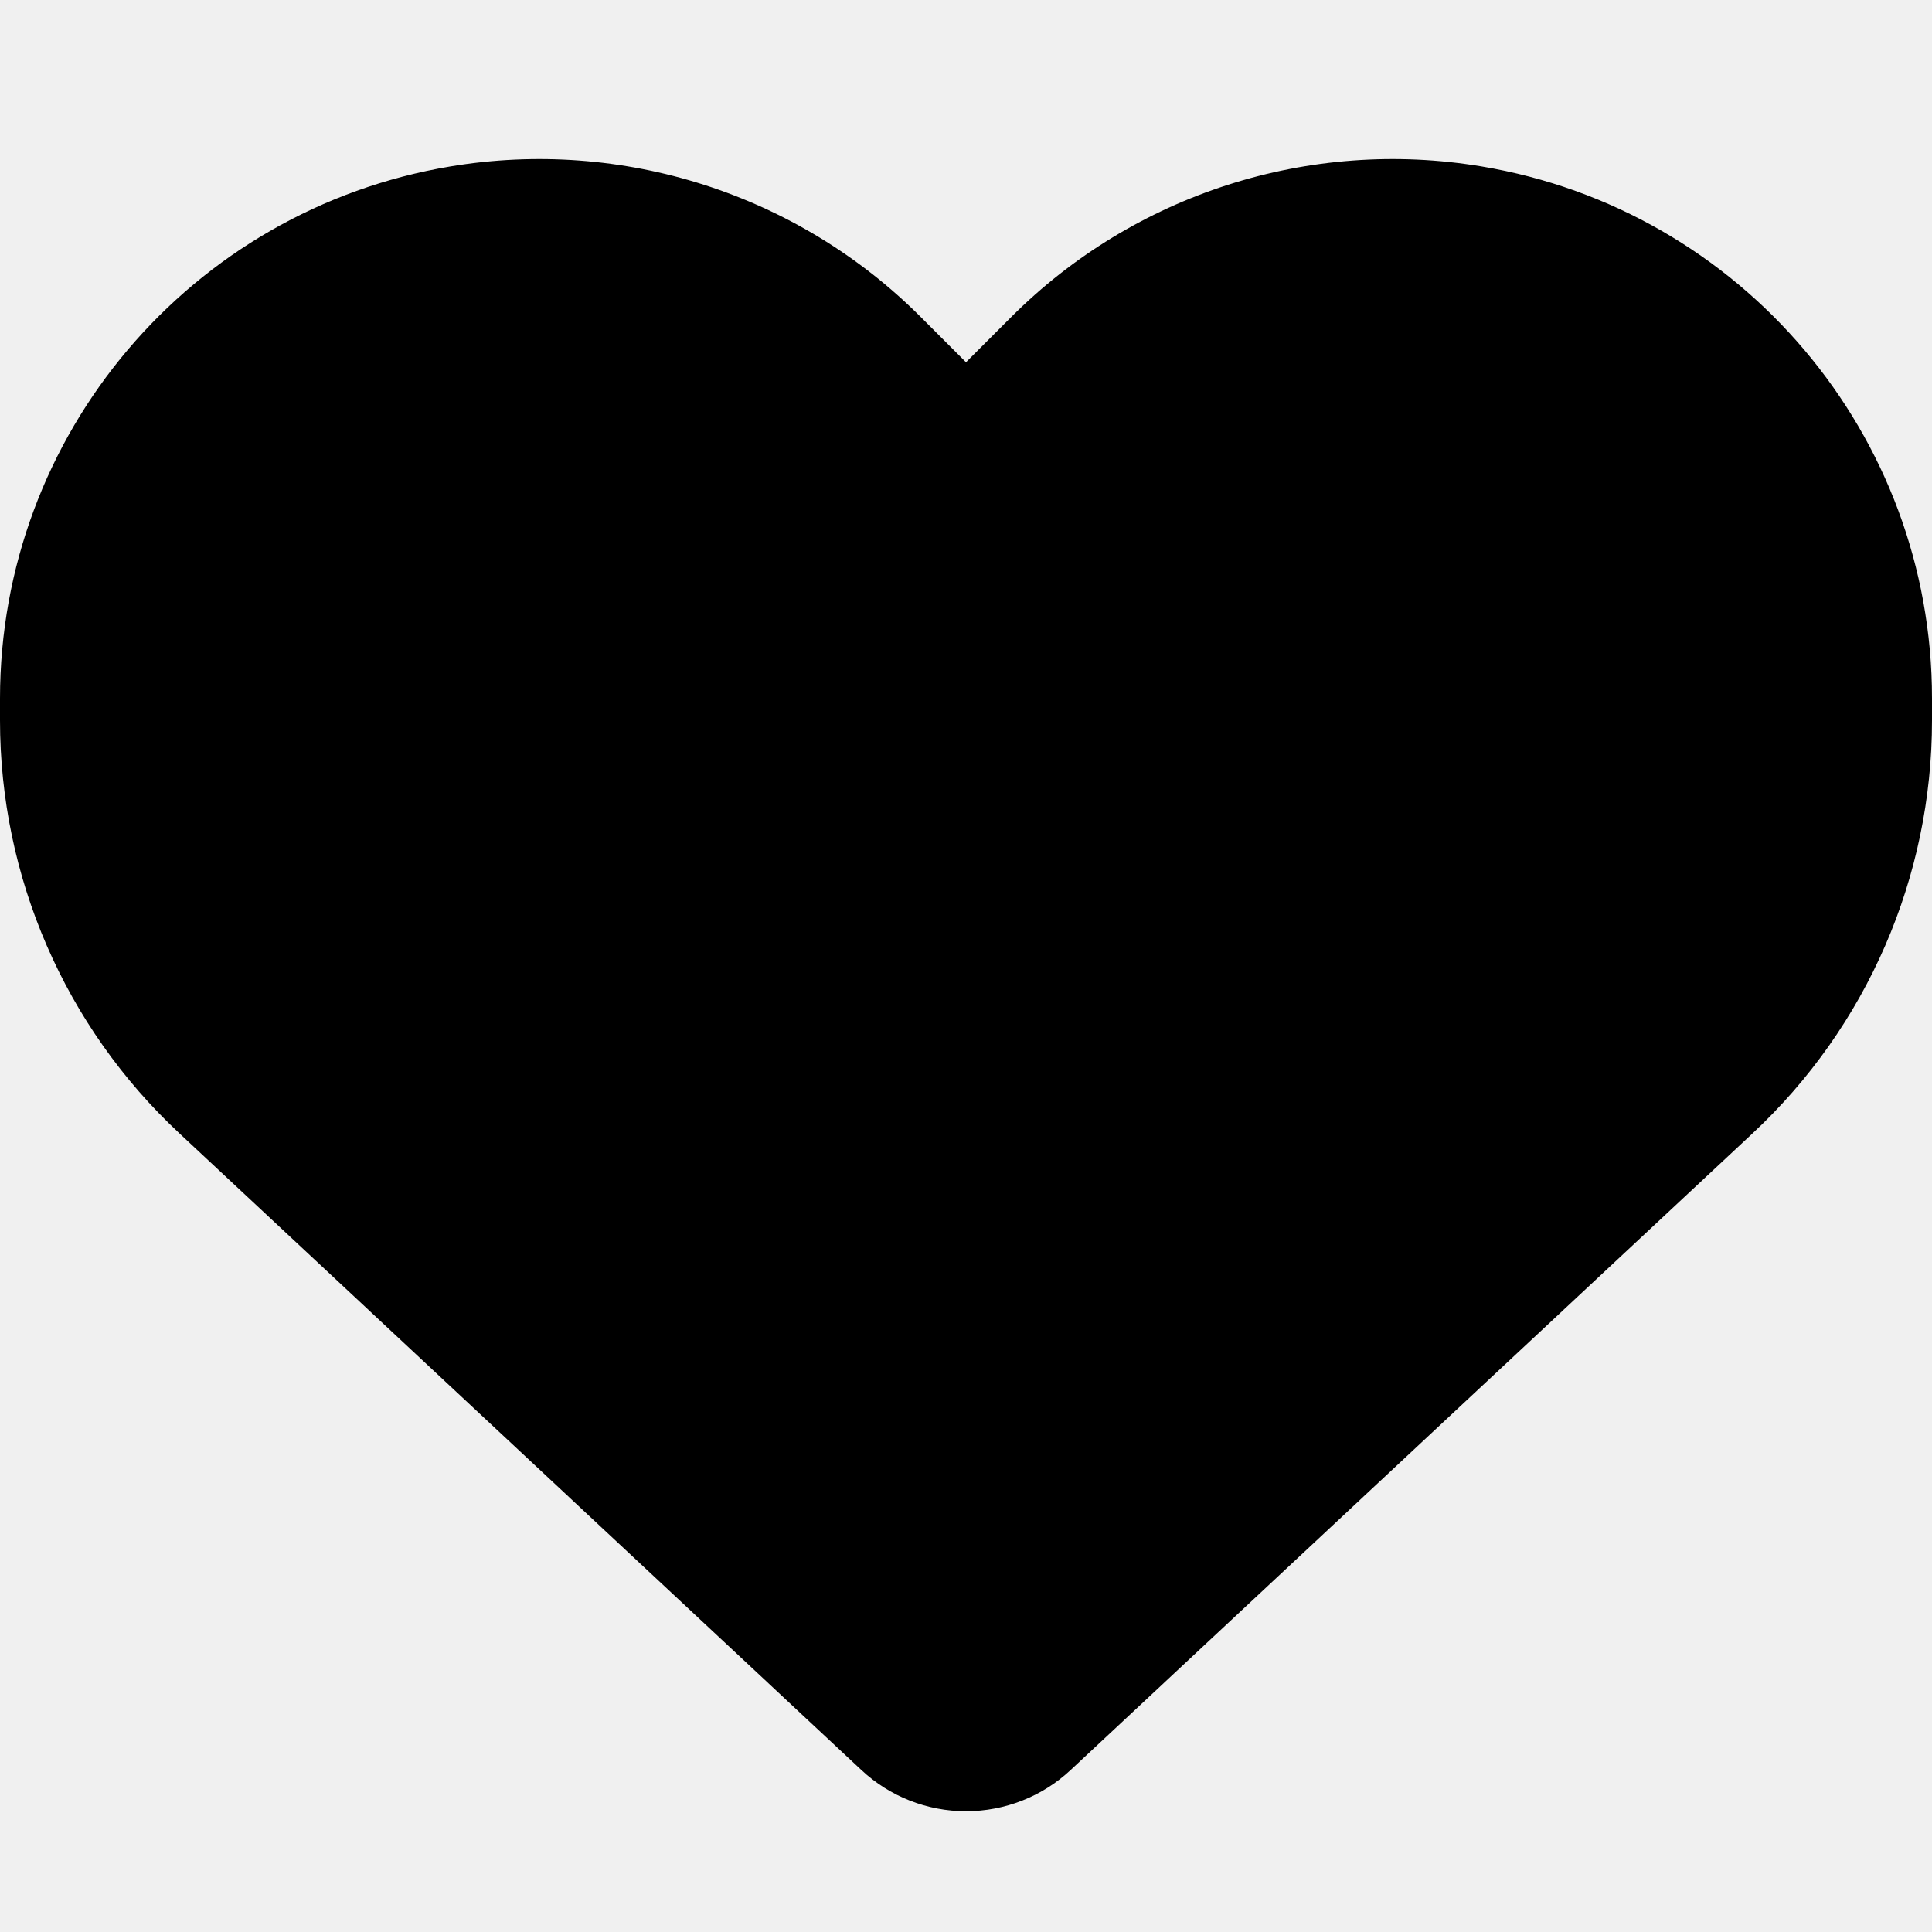
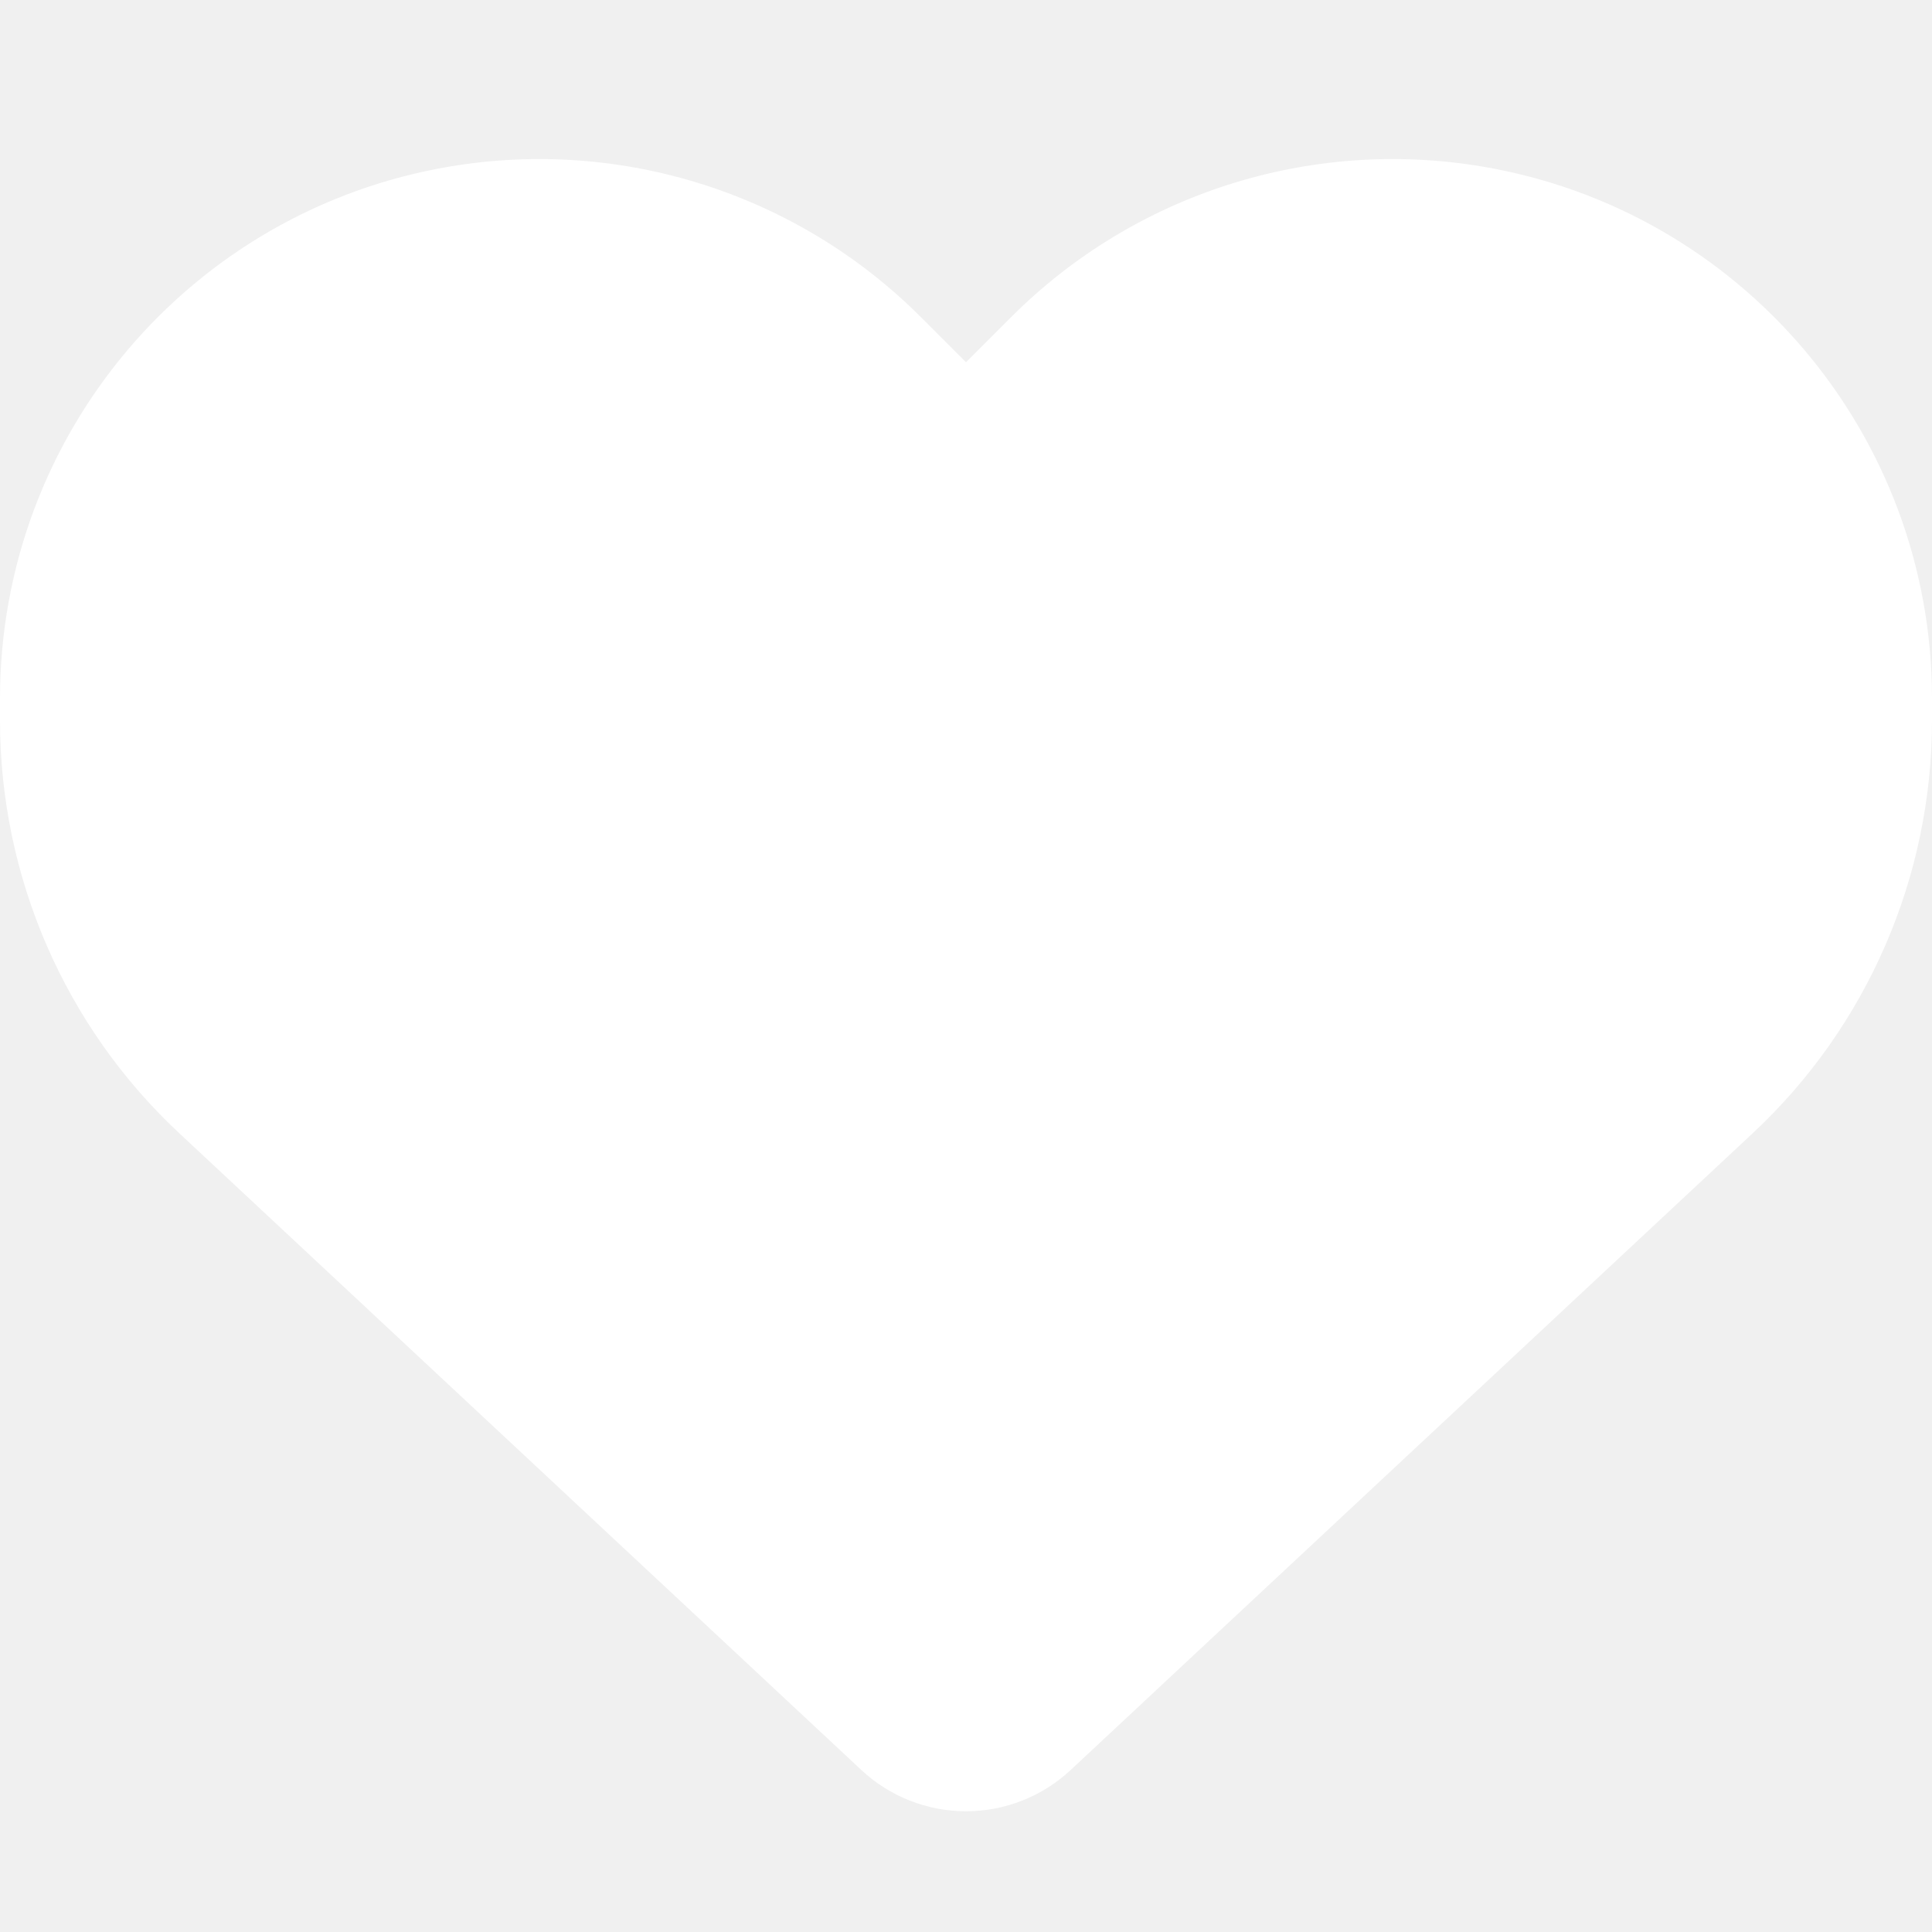
<svg xmlns="http://www.w3.org/2000/svg" viewBox="0 0 512 512">
-   <path d="M47.6 300.4L228.3 469.1c7.5 7 17.4 10.9 27.7 10.9s20.2-3.9 27.7-10.9L464.4 300.4c30.4-28.3 47.6-68 47.6-109.5v-5.8c0-69.9-50.5-129.5-119.4-141C347 36.5 300.6 51.4 268 84L256 96 244 84c-32.6-32.6-79-47.5-124.6-39.9C50.5 55.6 0 115.2 0 185.1v5.8c0 41.5 17.2 81.2 47.6 109.5z" />
+   <path fill="#ffffff" d="M47.6 300.4L228.3 469.1c7.5 7 17.4 10.9 27.7 10.9s20.2-3.9 27.7-10.9L464.4 300.4c30.4-28.3 47.6-68 47.6-109.5v-5.8c0-69.9-50.5-129.5-119.4-141C347 36.5 300.6 51.4 268 84L256 96 244 84c-32.6-32.6-79-47.5-124.6-39.9C50.5 55.6 0 115.2 0 185.1v5.8c0 41.5 17.2 81.2 47.6 109.5z" />
</svg>
